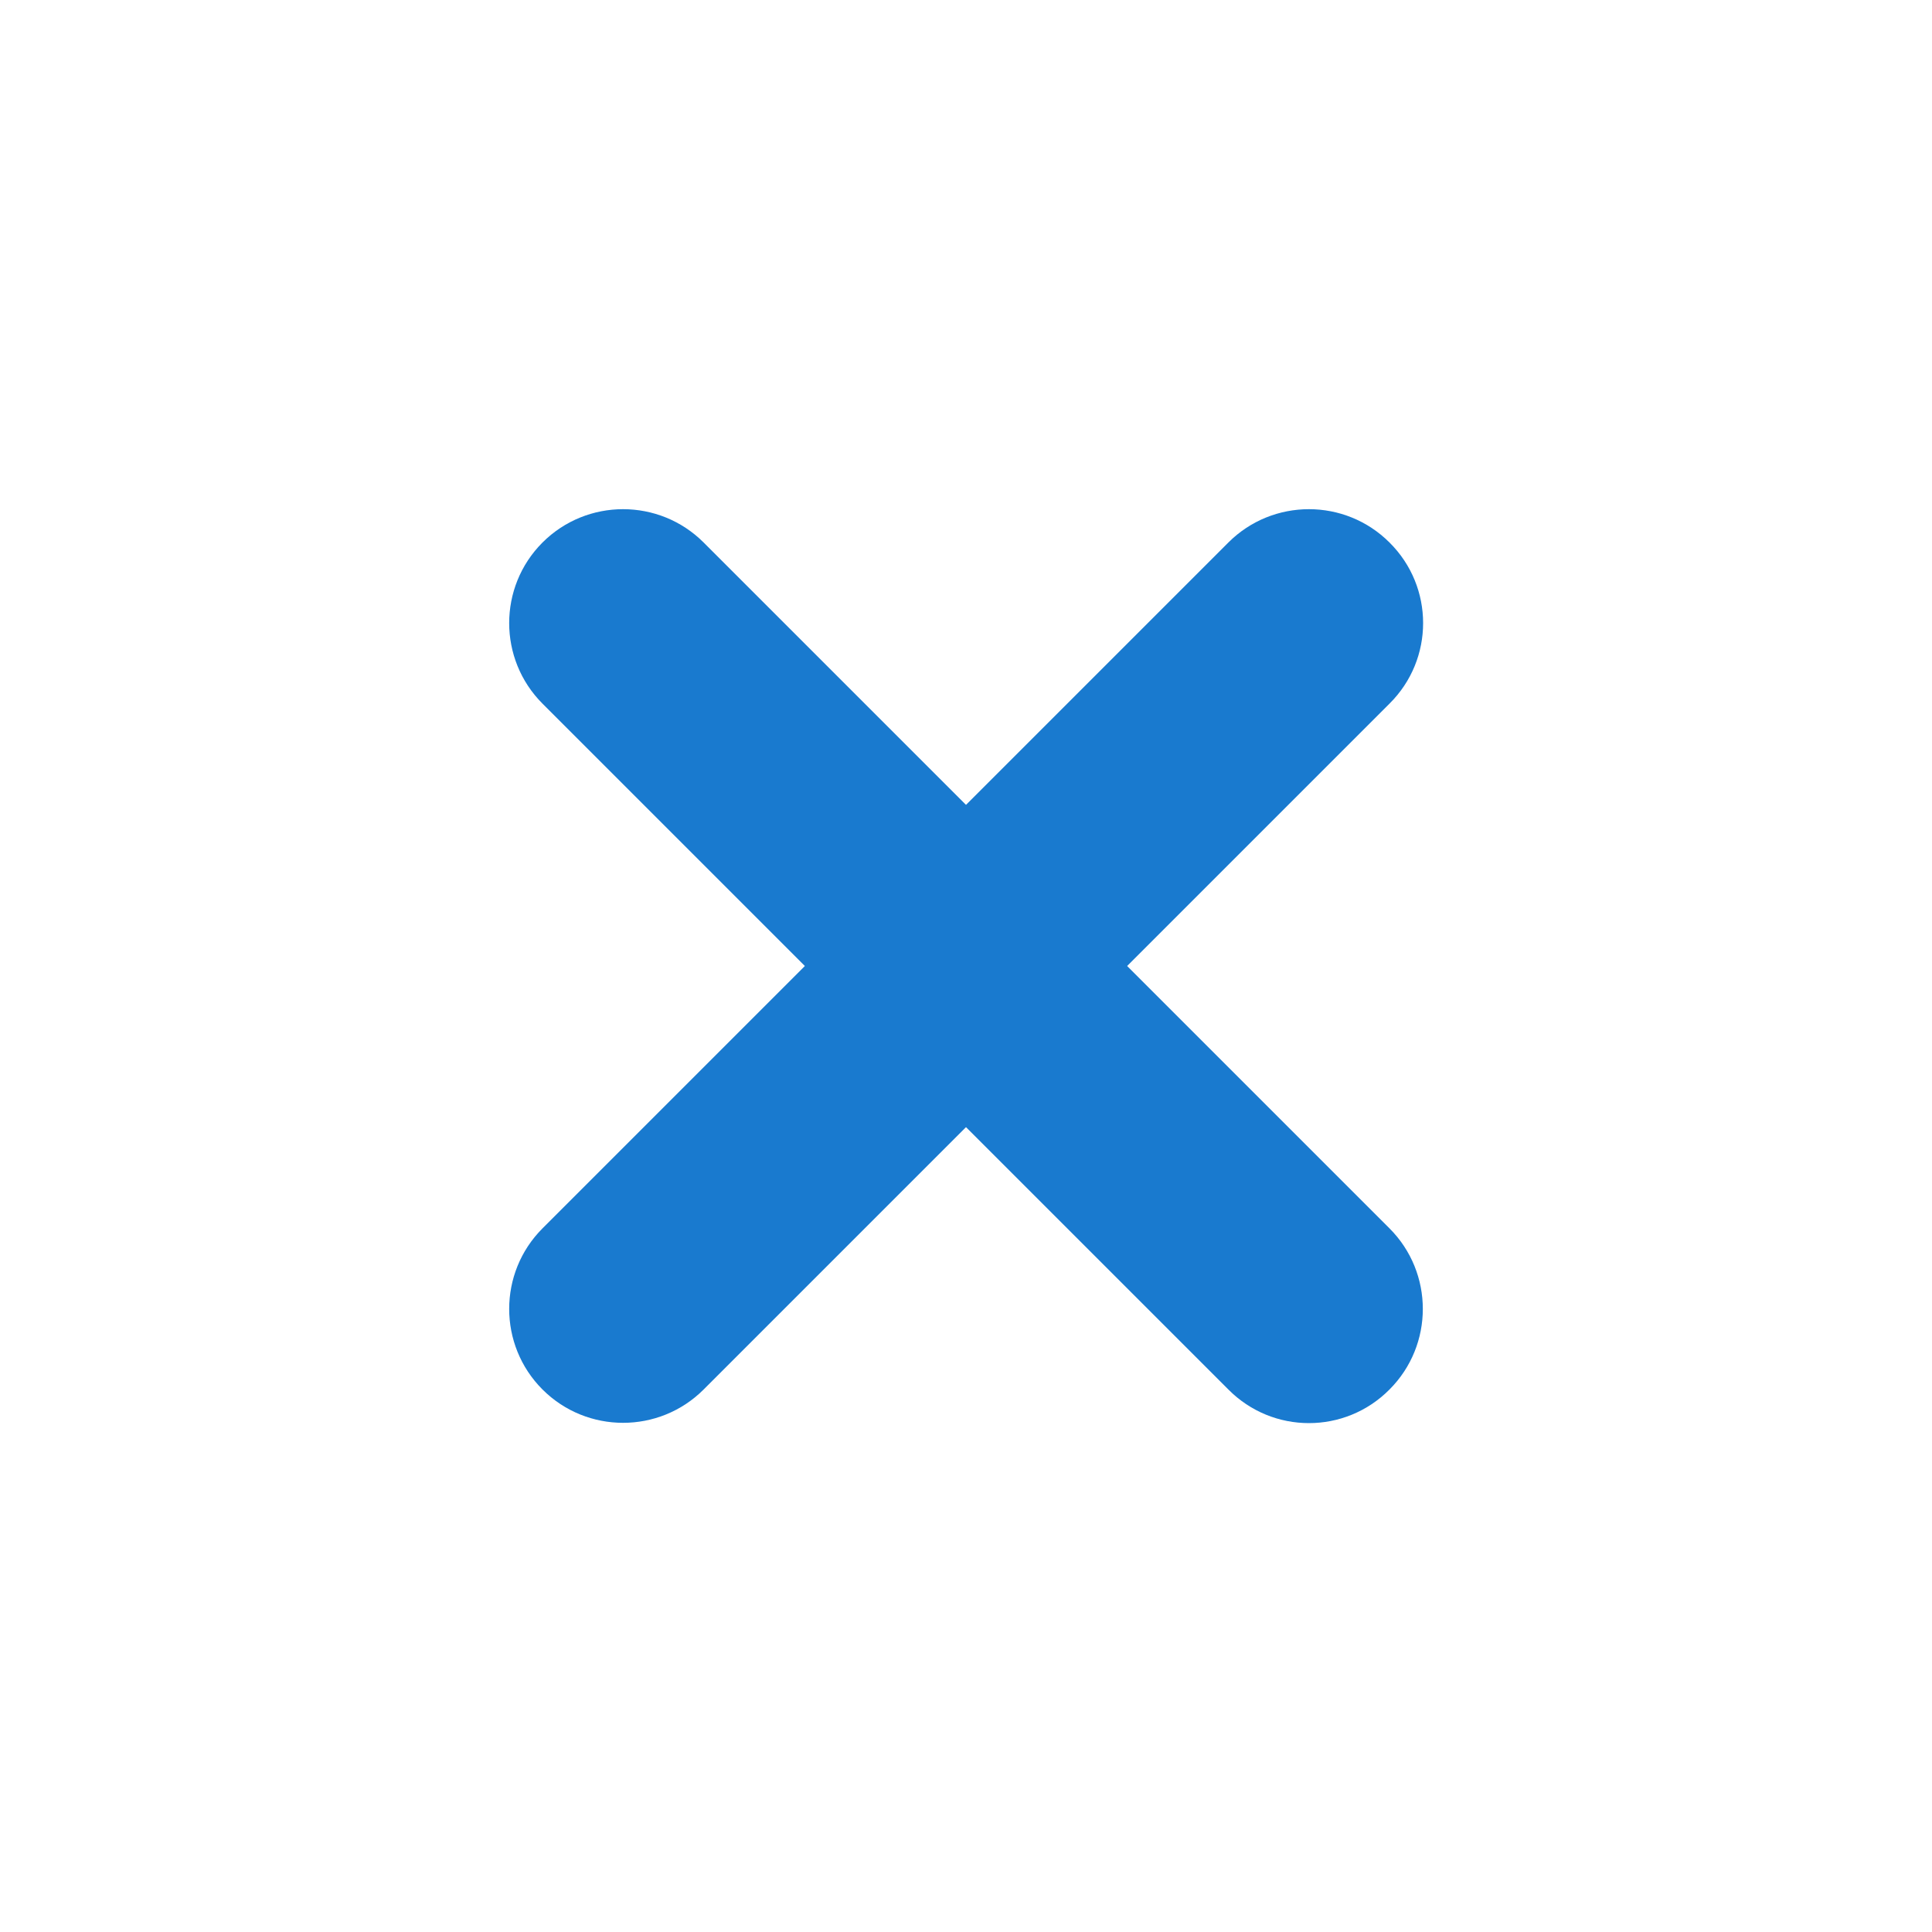
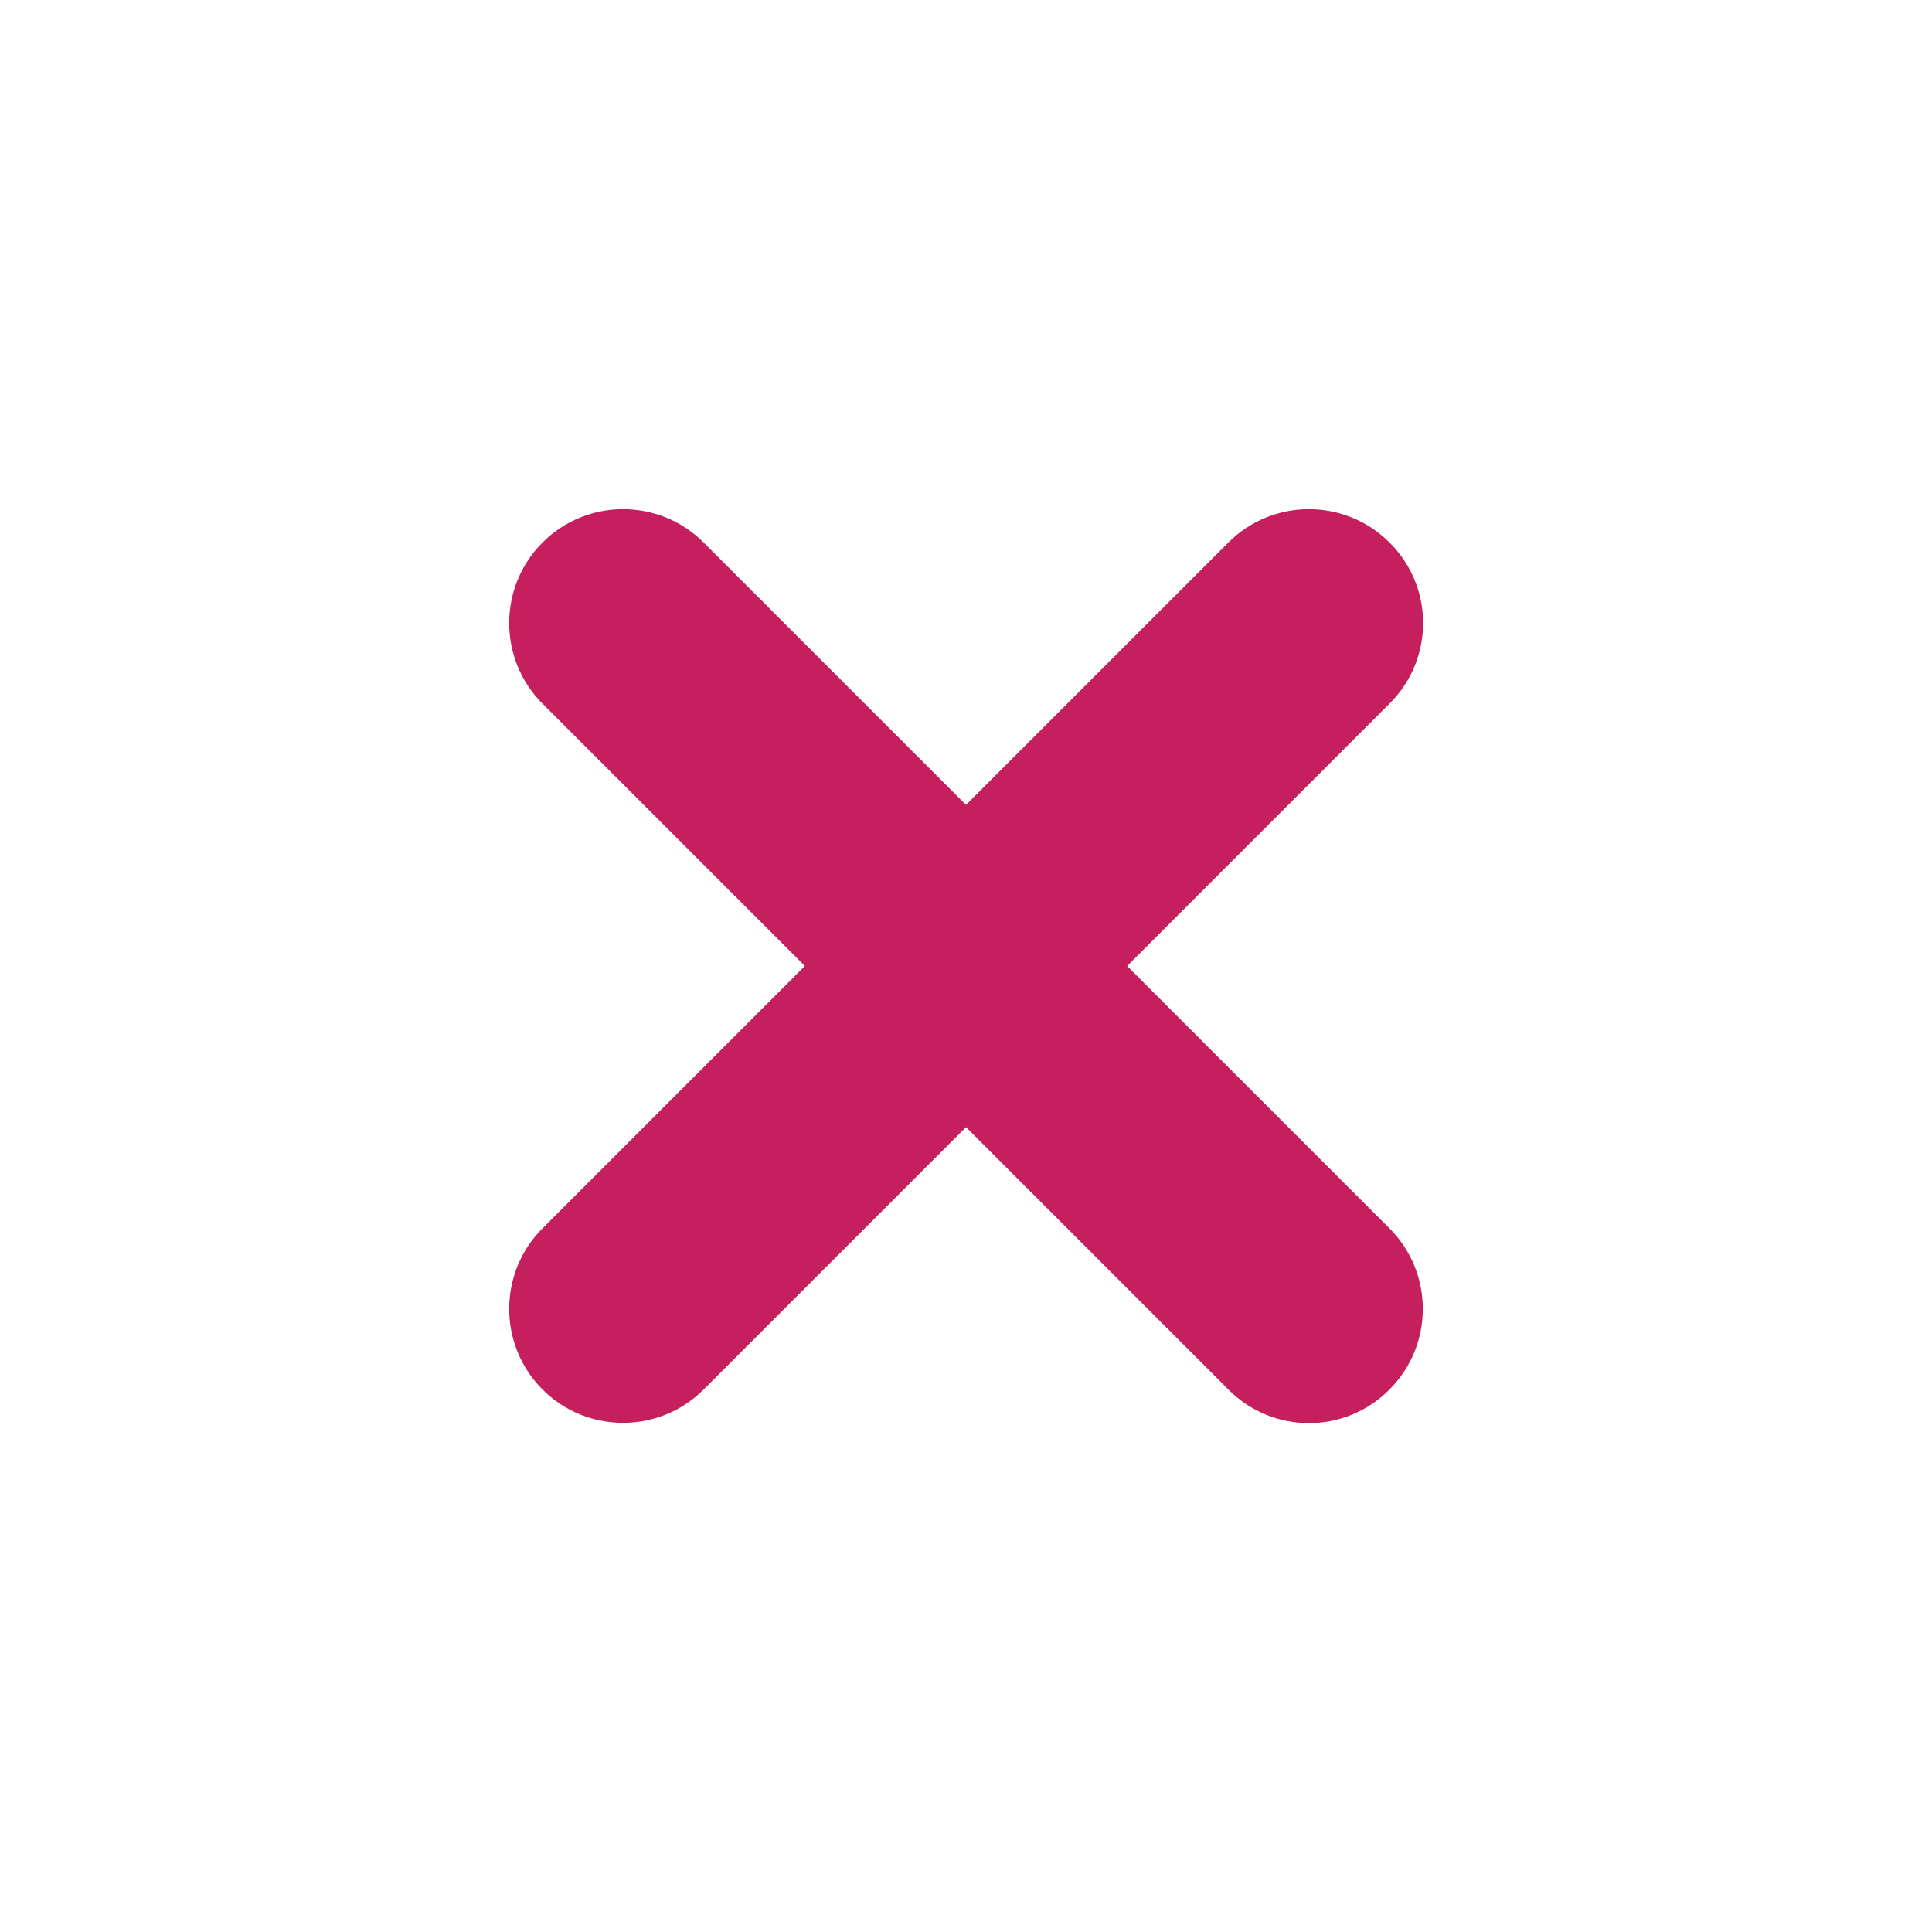
<svg xmlns="http://www.w3.org/2000/svg" version="1.1" id="Lager_1" x="0px" y="0px" viewBox="0 0 500 500" style="enable-background:new 0 0 500 500;" xml:space="preserve">
  <style type="text/css">
- 	.st0{fill:#197ACF;}
+ 	.st0{fill:#C51F5D;}
</style>
  <g>
    <path class="st0" d="M317.9,359.6L140.4,182.1c-11.5-11.5-11.5-30.2,0-41.7l0,0c11.5-11.5,30.2-11.5,41.7,0l177.5,177.5   c11.5,11.5,11.5,30.2,0,41.7l0,0C348.1,371.2,329.4,371.2,317.9,359.6z" />
    <path class="st0" d="M359.6,182.1L182.1,359.6c-11.5,11.5-30.2,11.5-41.7,0l0,0c-11.5-11.5-11.5-30.2,0-41.7l177.5-177.5   c11.5-11.5,30.2-11.5,41.7,0l0,0C371.2,151.9,371.2,170.6,359.6,182.1z" />
  </g>
</svg>
